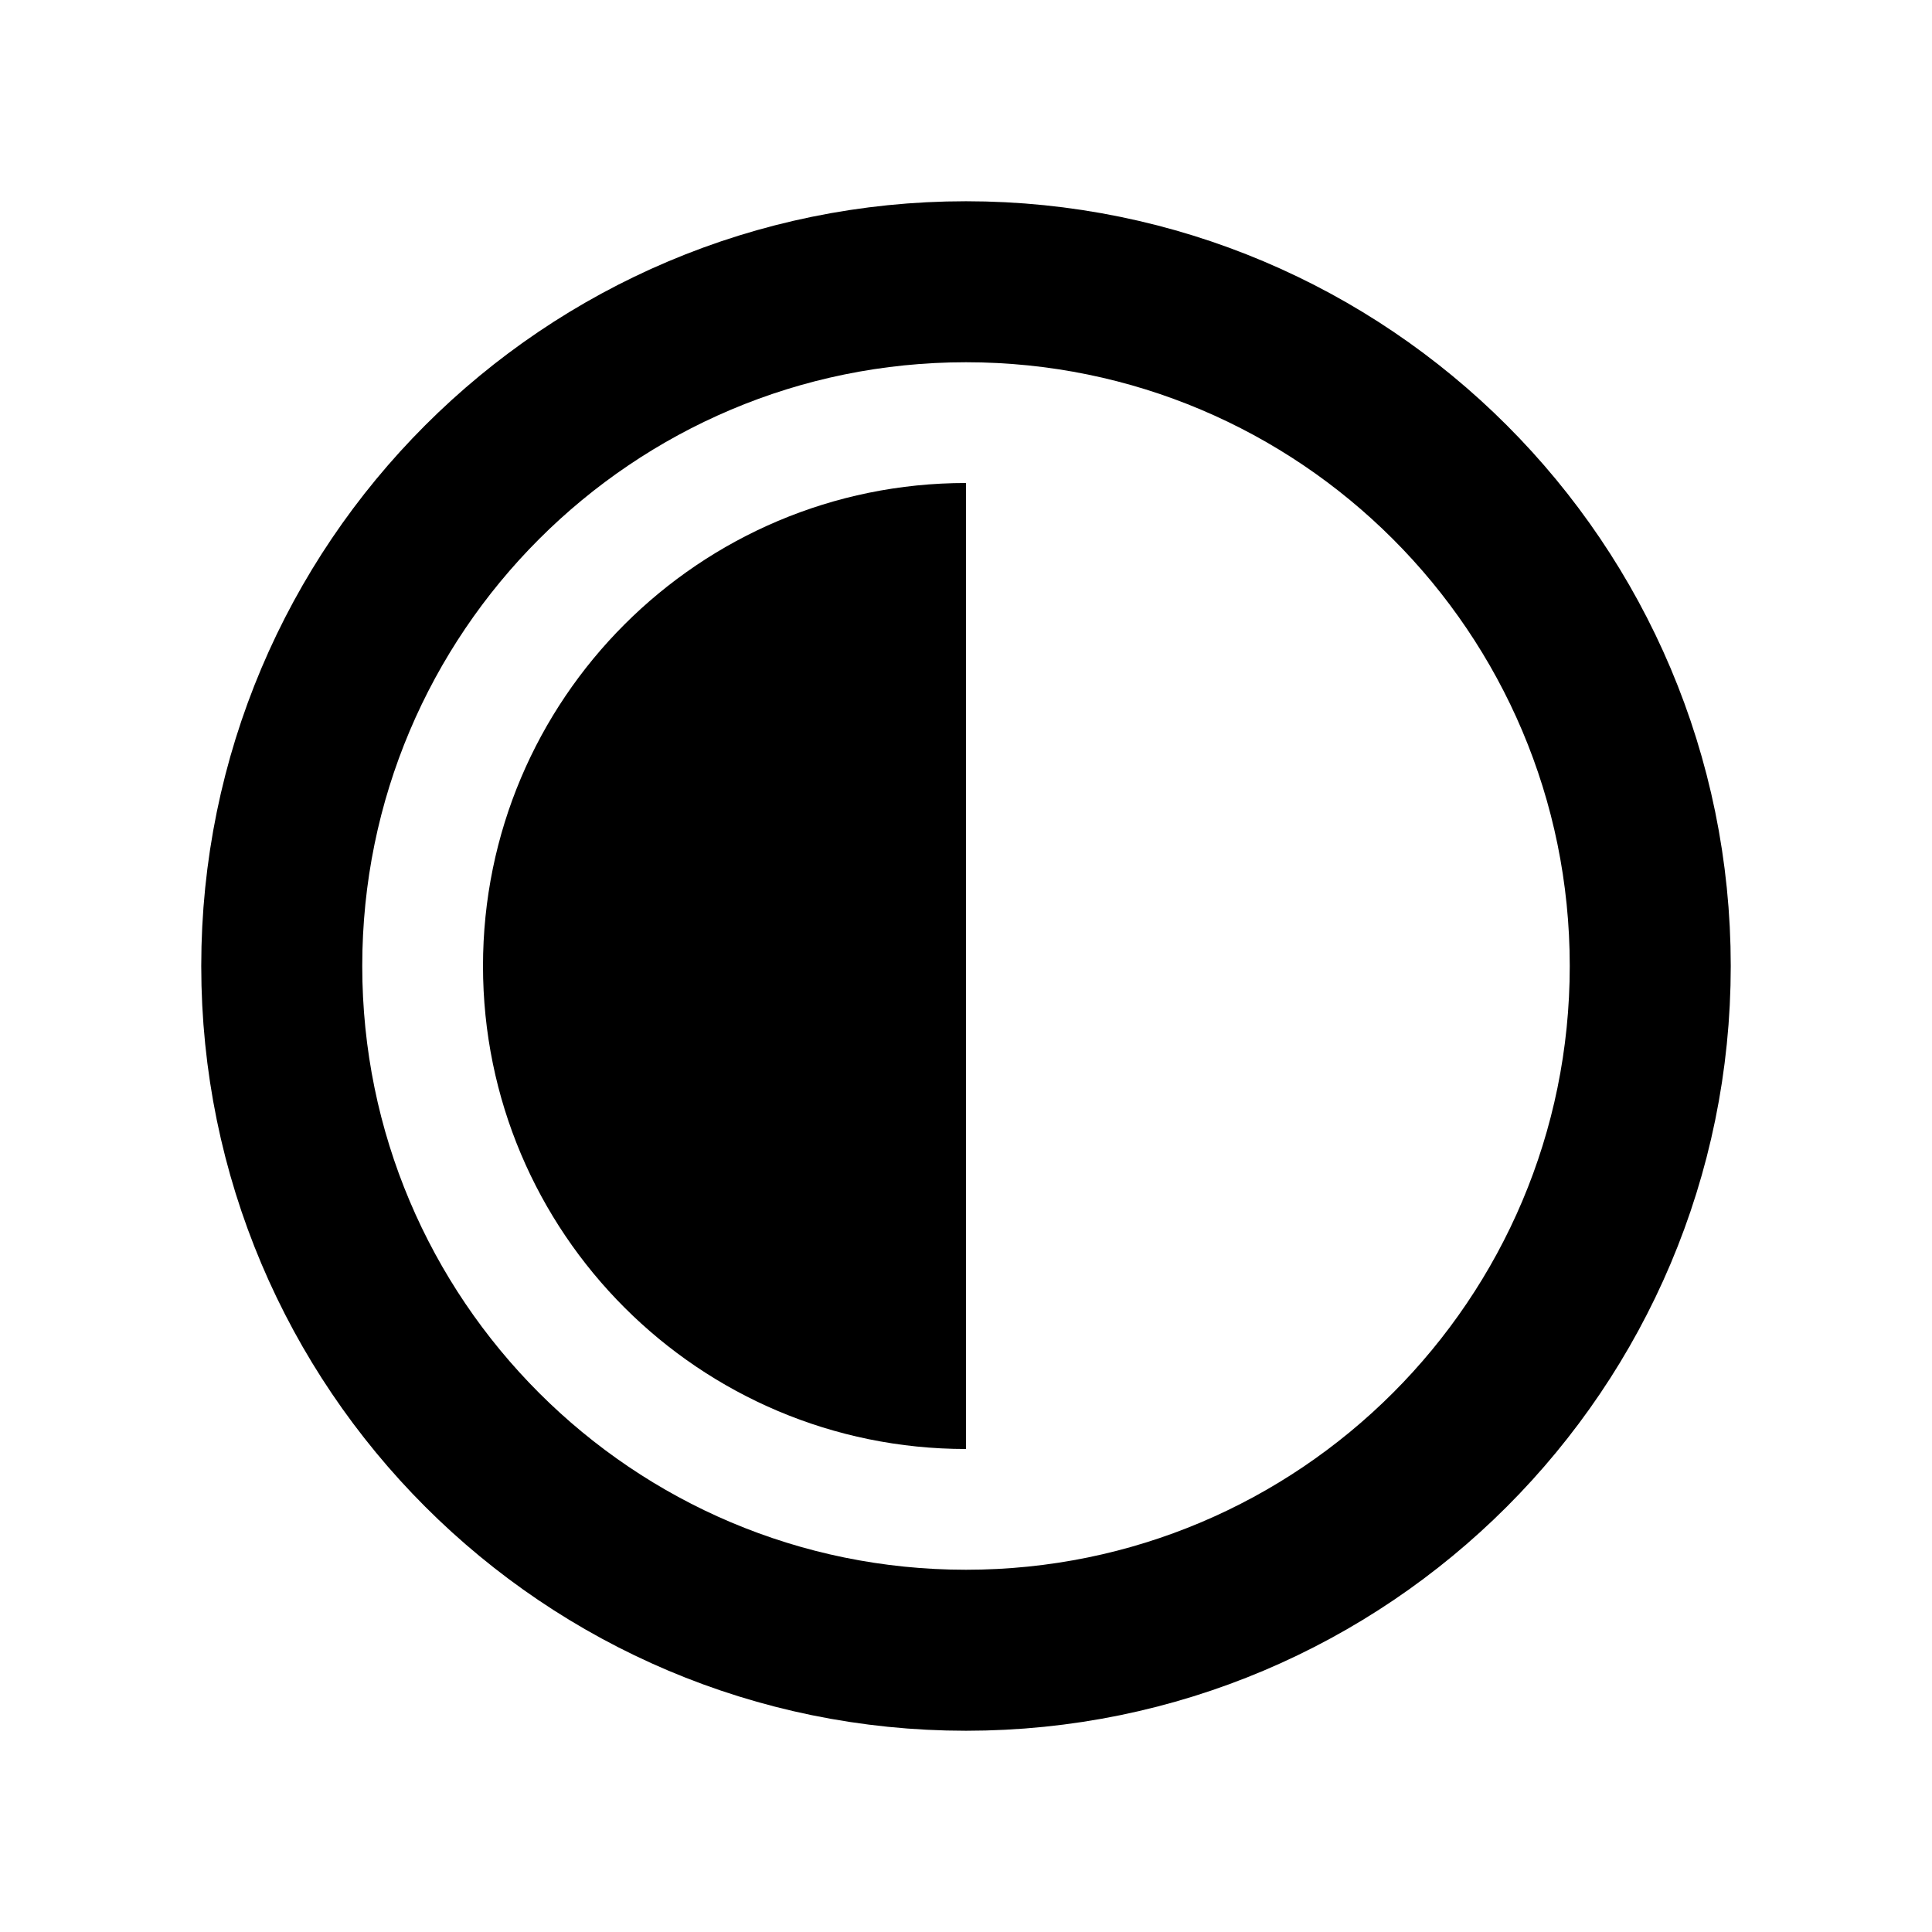
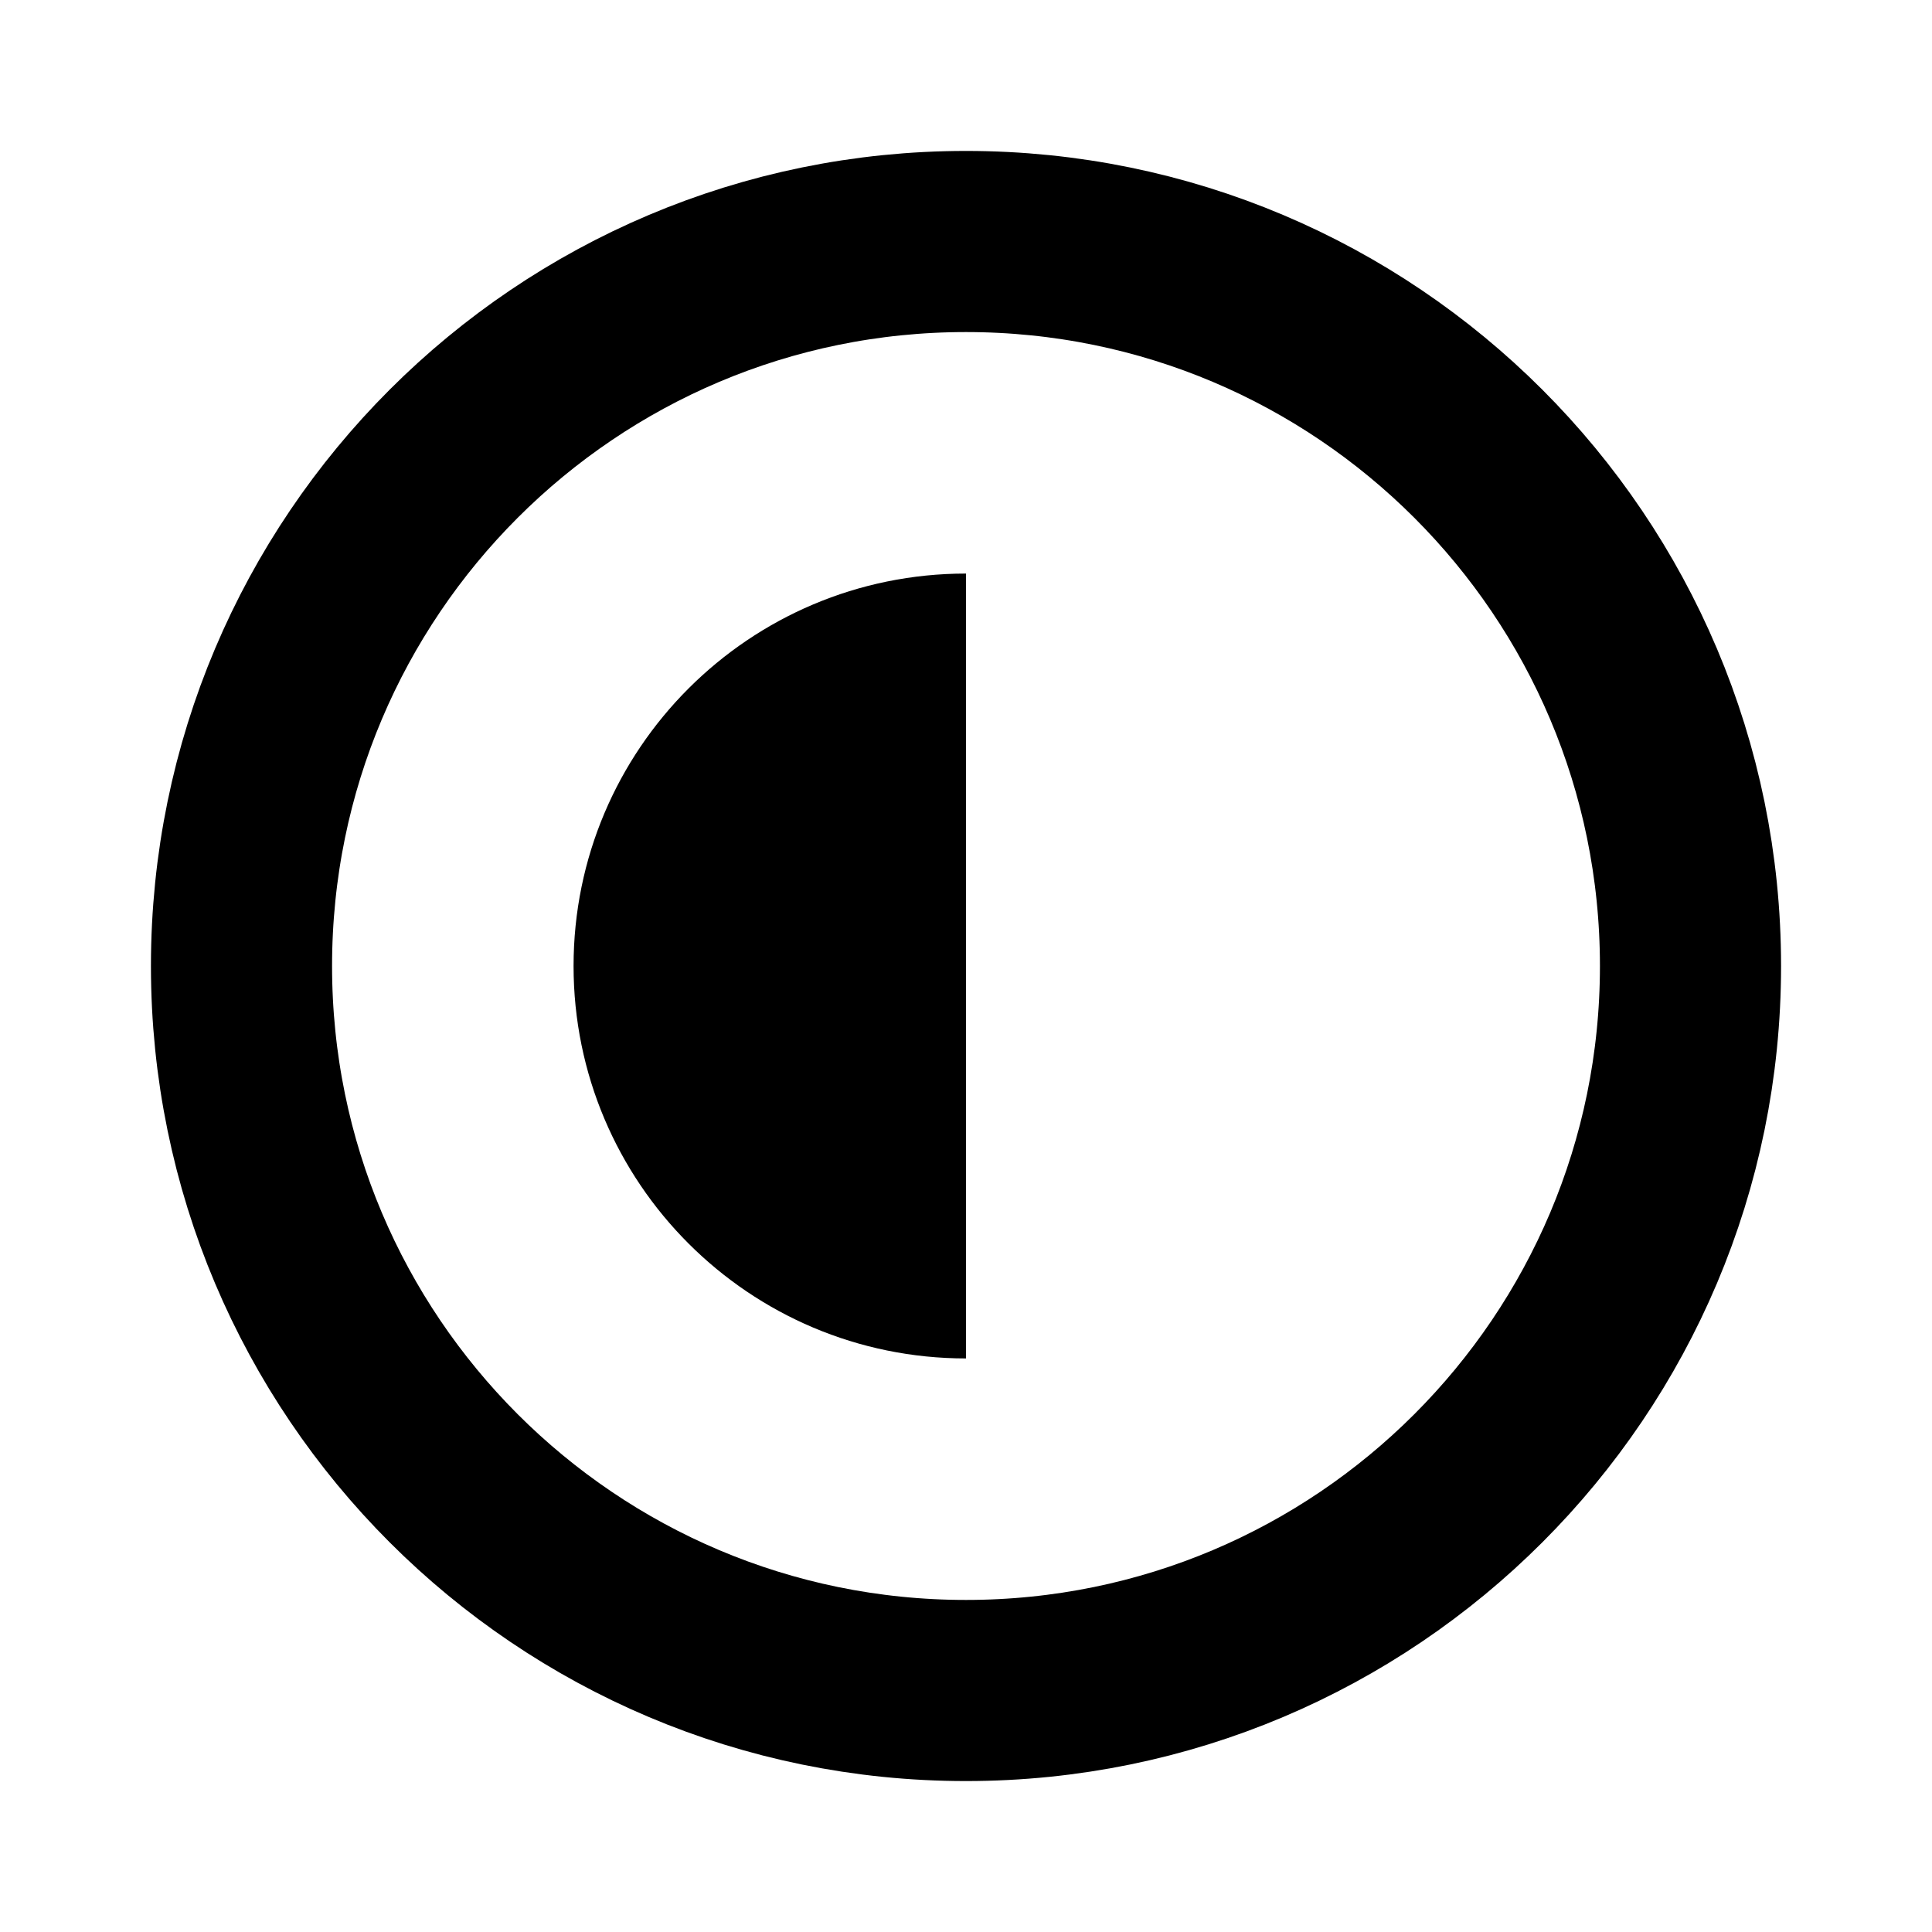
<svg xmlns="http://www.w3.org/2000/svg" width="100%" height="100%" viewBox="0 0 24 24" fill="none" stroke="currentColor" stroke-width="2" stroke-linecap="round" stroke-linejoin="round" aria-hidden="true" focusable="false" data-macro-icon="task-in-progress">
-   <circle cx="12" cy="12" r="8.5" />
-   <path d="M12 6a6 6 0 0 0 0 12Z" fill="currentColor" stroke="none" />
+   <circle cx="12" cy="12" r="9" stroke-width="2.25" />
+   <path d="M12 12V7.125A4.875 4.875 0 0 0 12 16.875Z" fill="currentColor" stroke="none" />
</svg>
